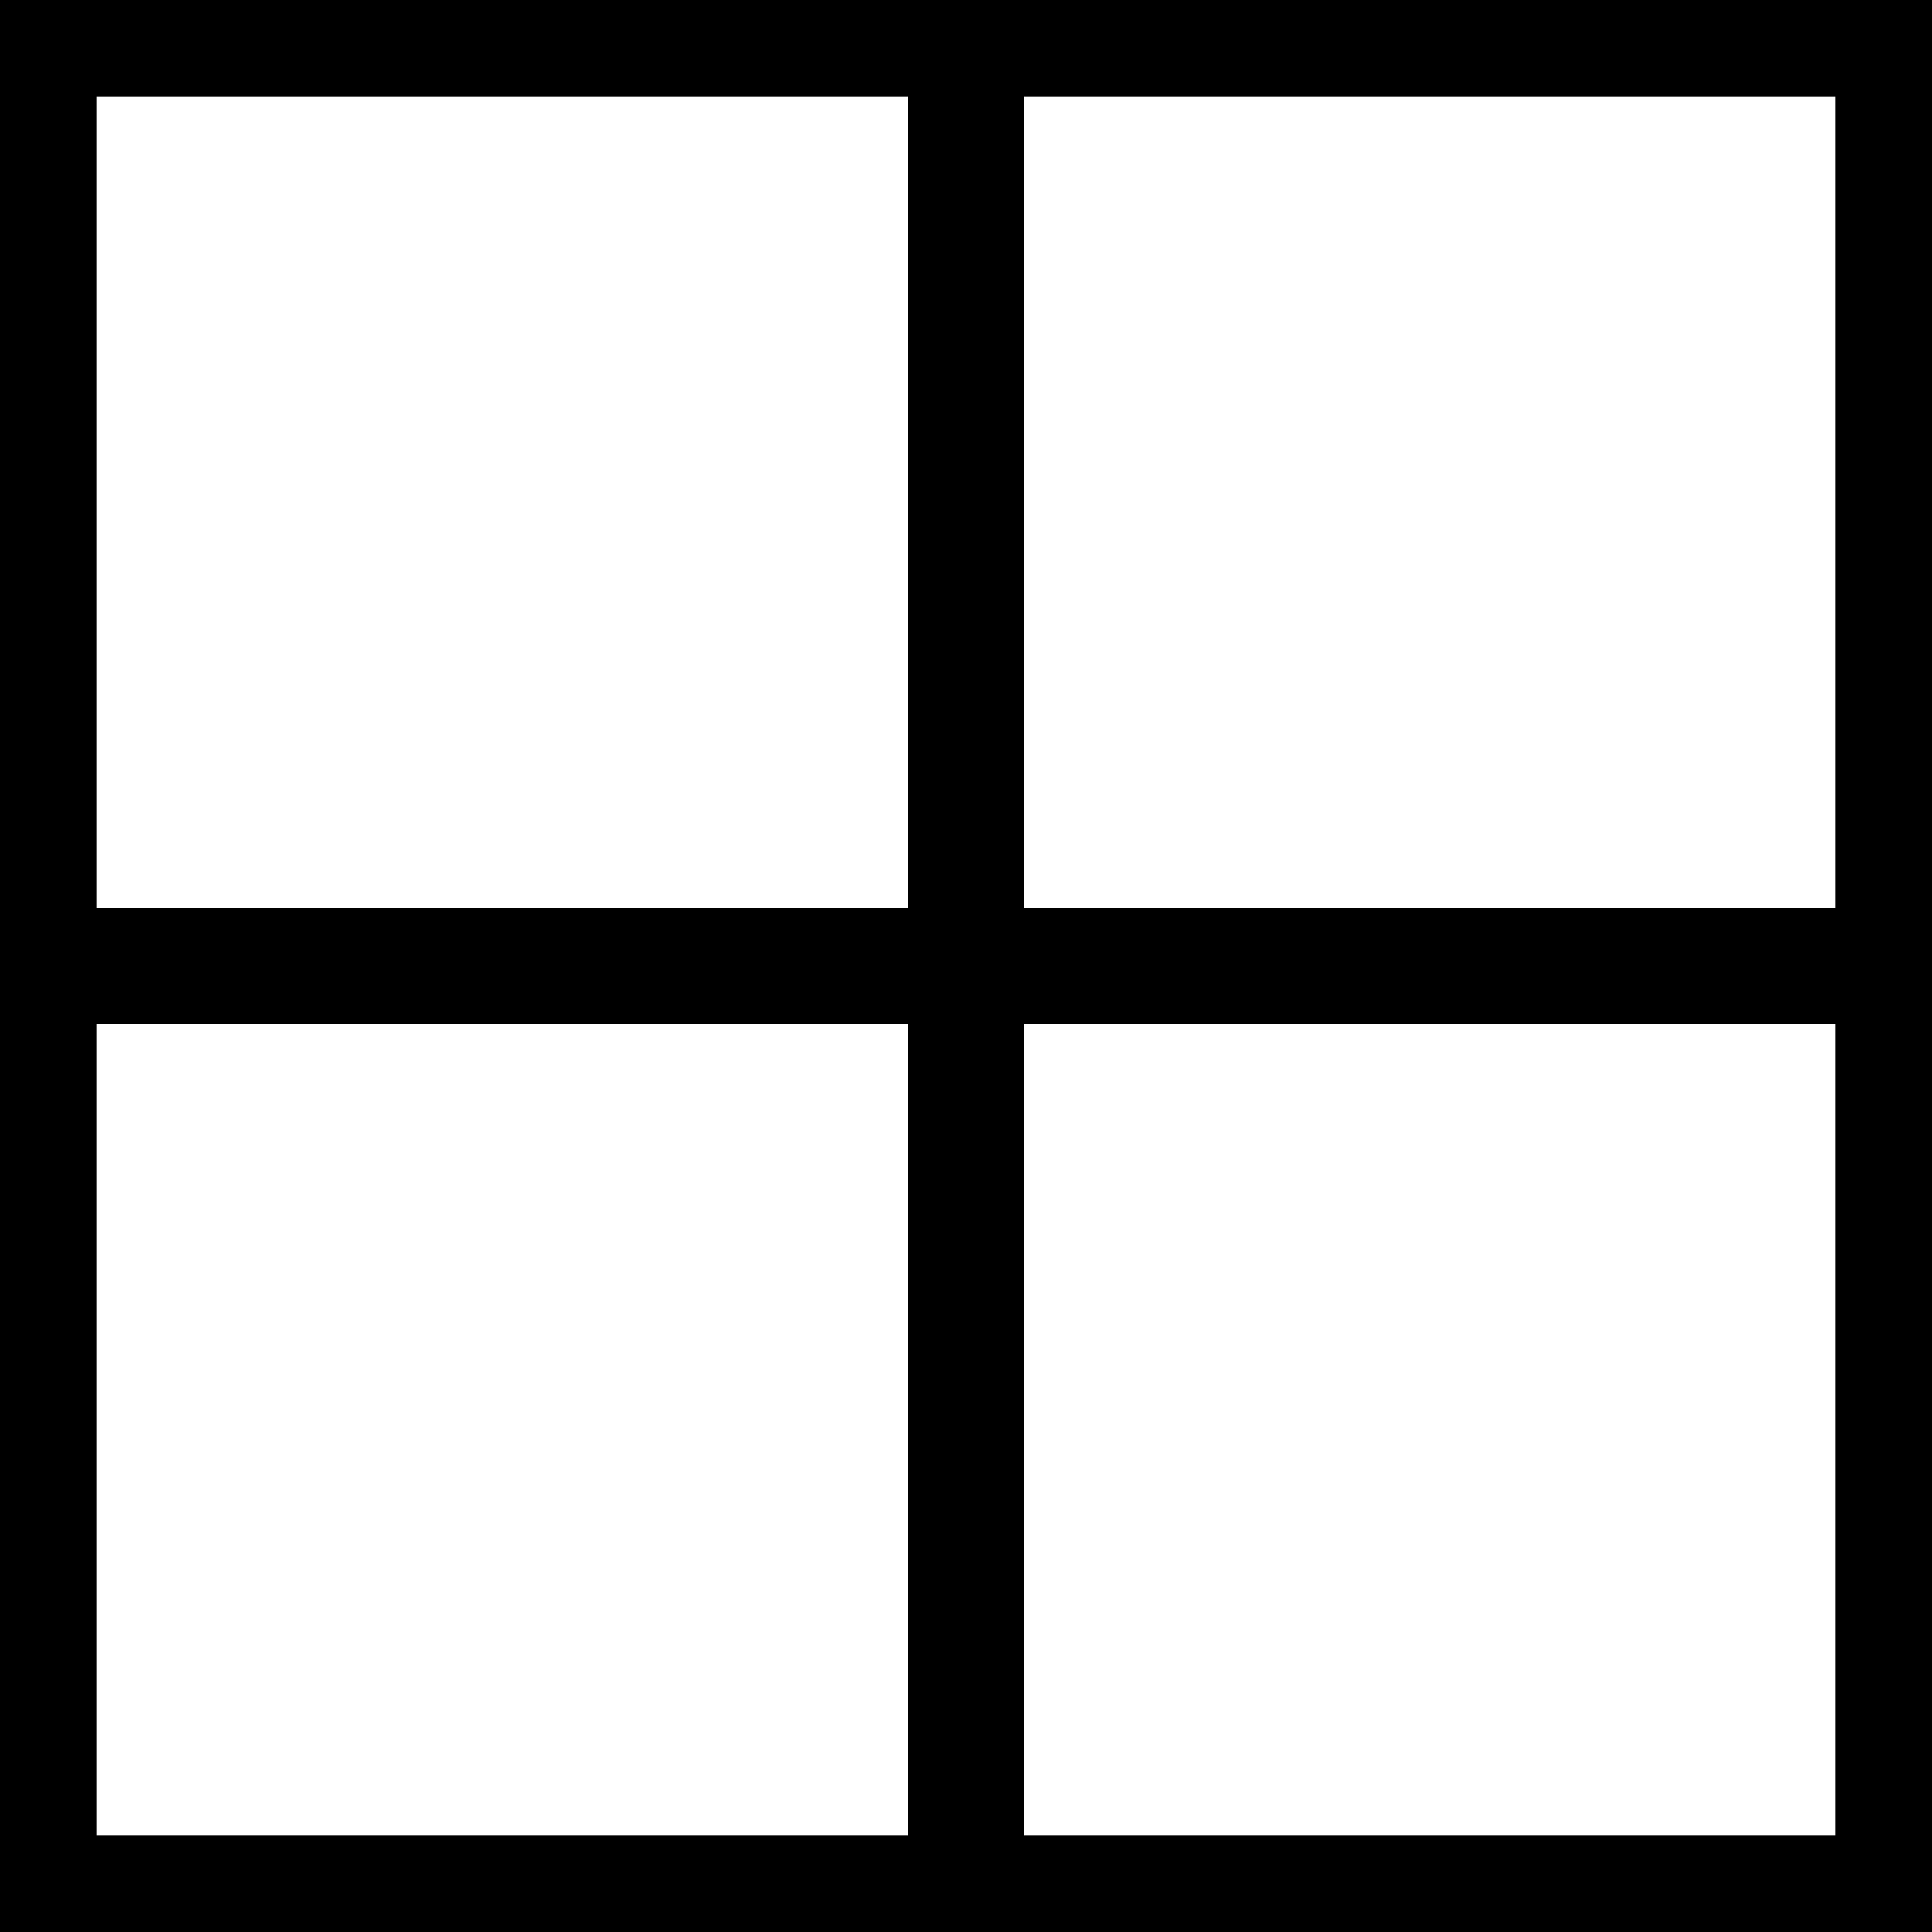
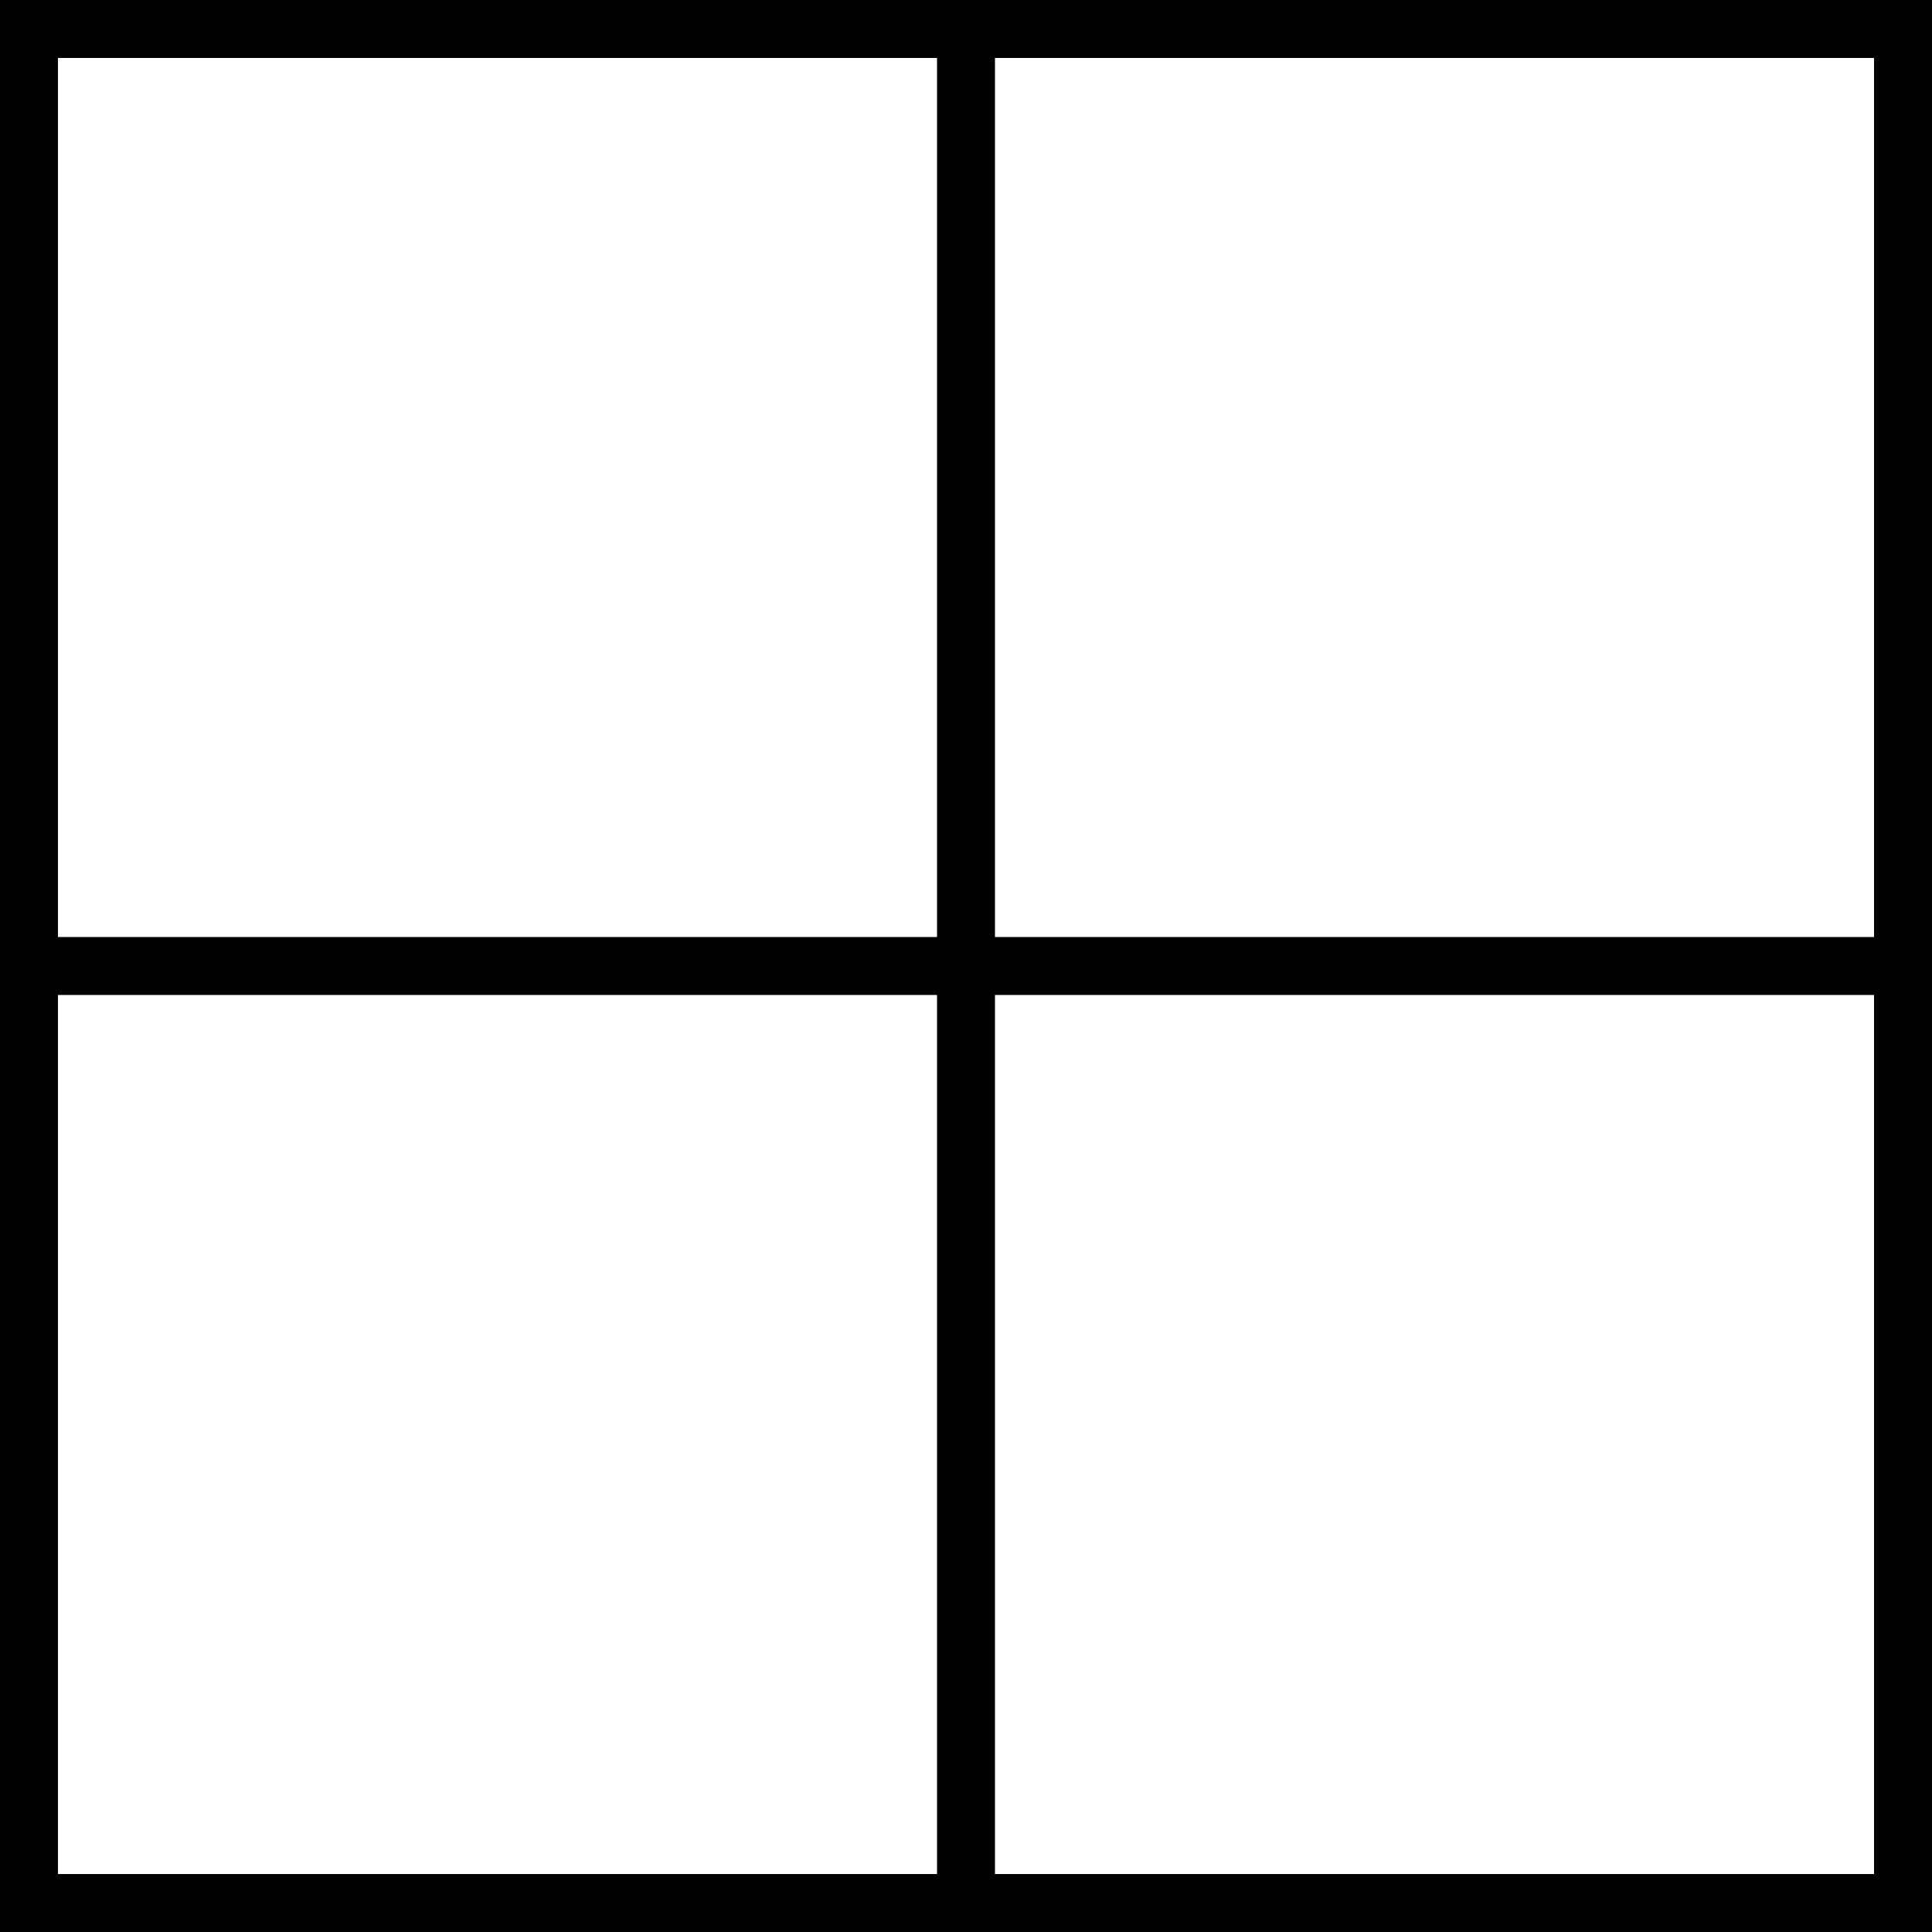
<svg xmlns="http://www.w3.org/2000/svg" version="1.1" id="lima_outline" x="0px" y="0px" viewBox="0 0 50 50" style="enable-background:new 0 0 50 50;" xml:space="preserve">
  <g id="lima">
-     <path d="M0,0h50v50H0V0z" fill="none" stroke="currentColor" stroke-width="5" />
-     <path d="M0,25h50V0H25v50H0V25z" fill="none" stroke="currentColor" stroke-width="3" />
+     <path d="M0,0h50v50H0V0z" fill="none" stroke="currentColor" stroke-width="3" vector-effect="non-scaling-stroke" />
+     <path d="M0,25h50V0H25v50H0V25z" fill="none" stroke="currentColor" stroke-width="1.5" vector-effect="non-scaling-stroke" />
  </g>
</svg>
